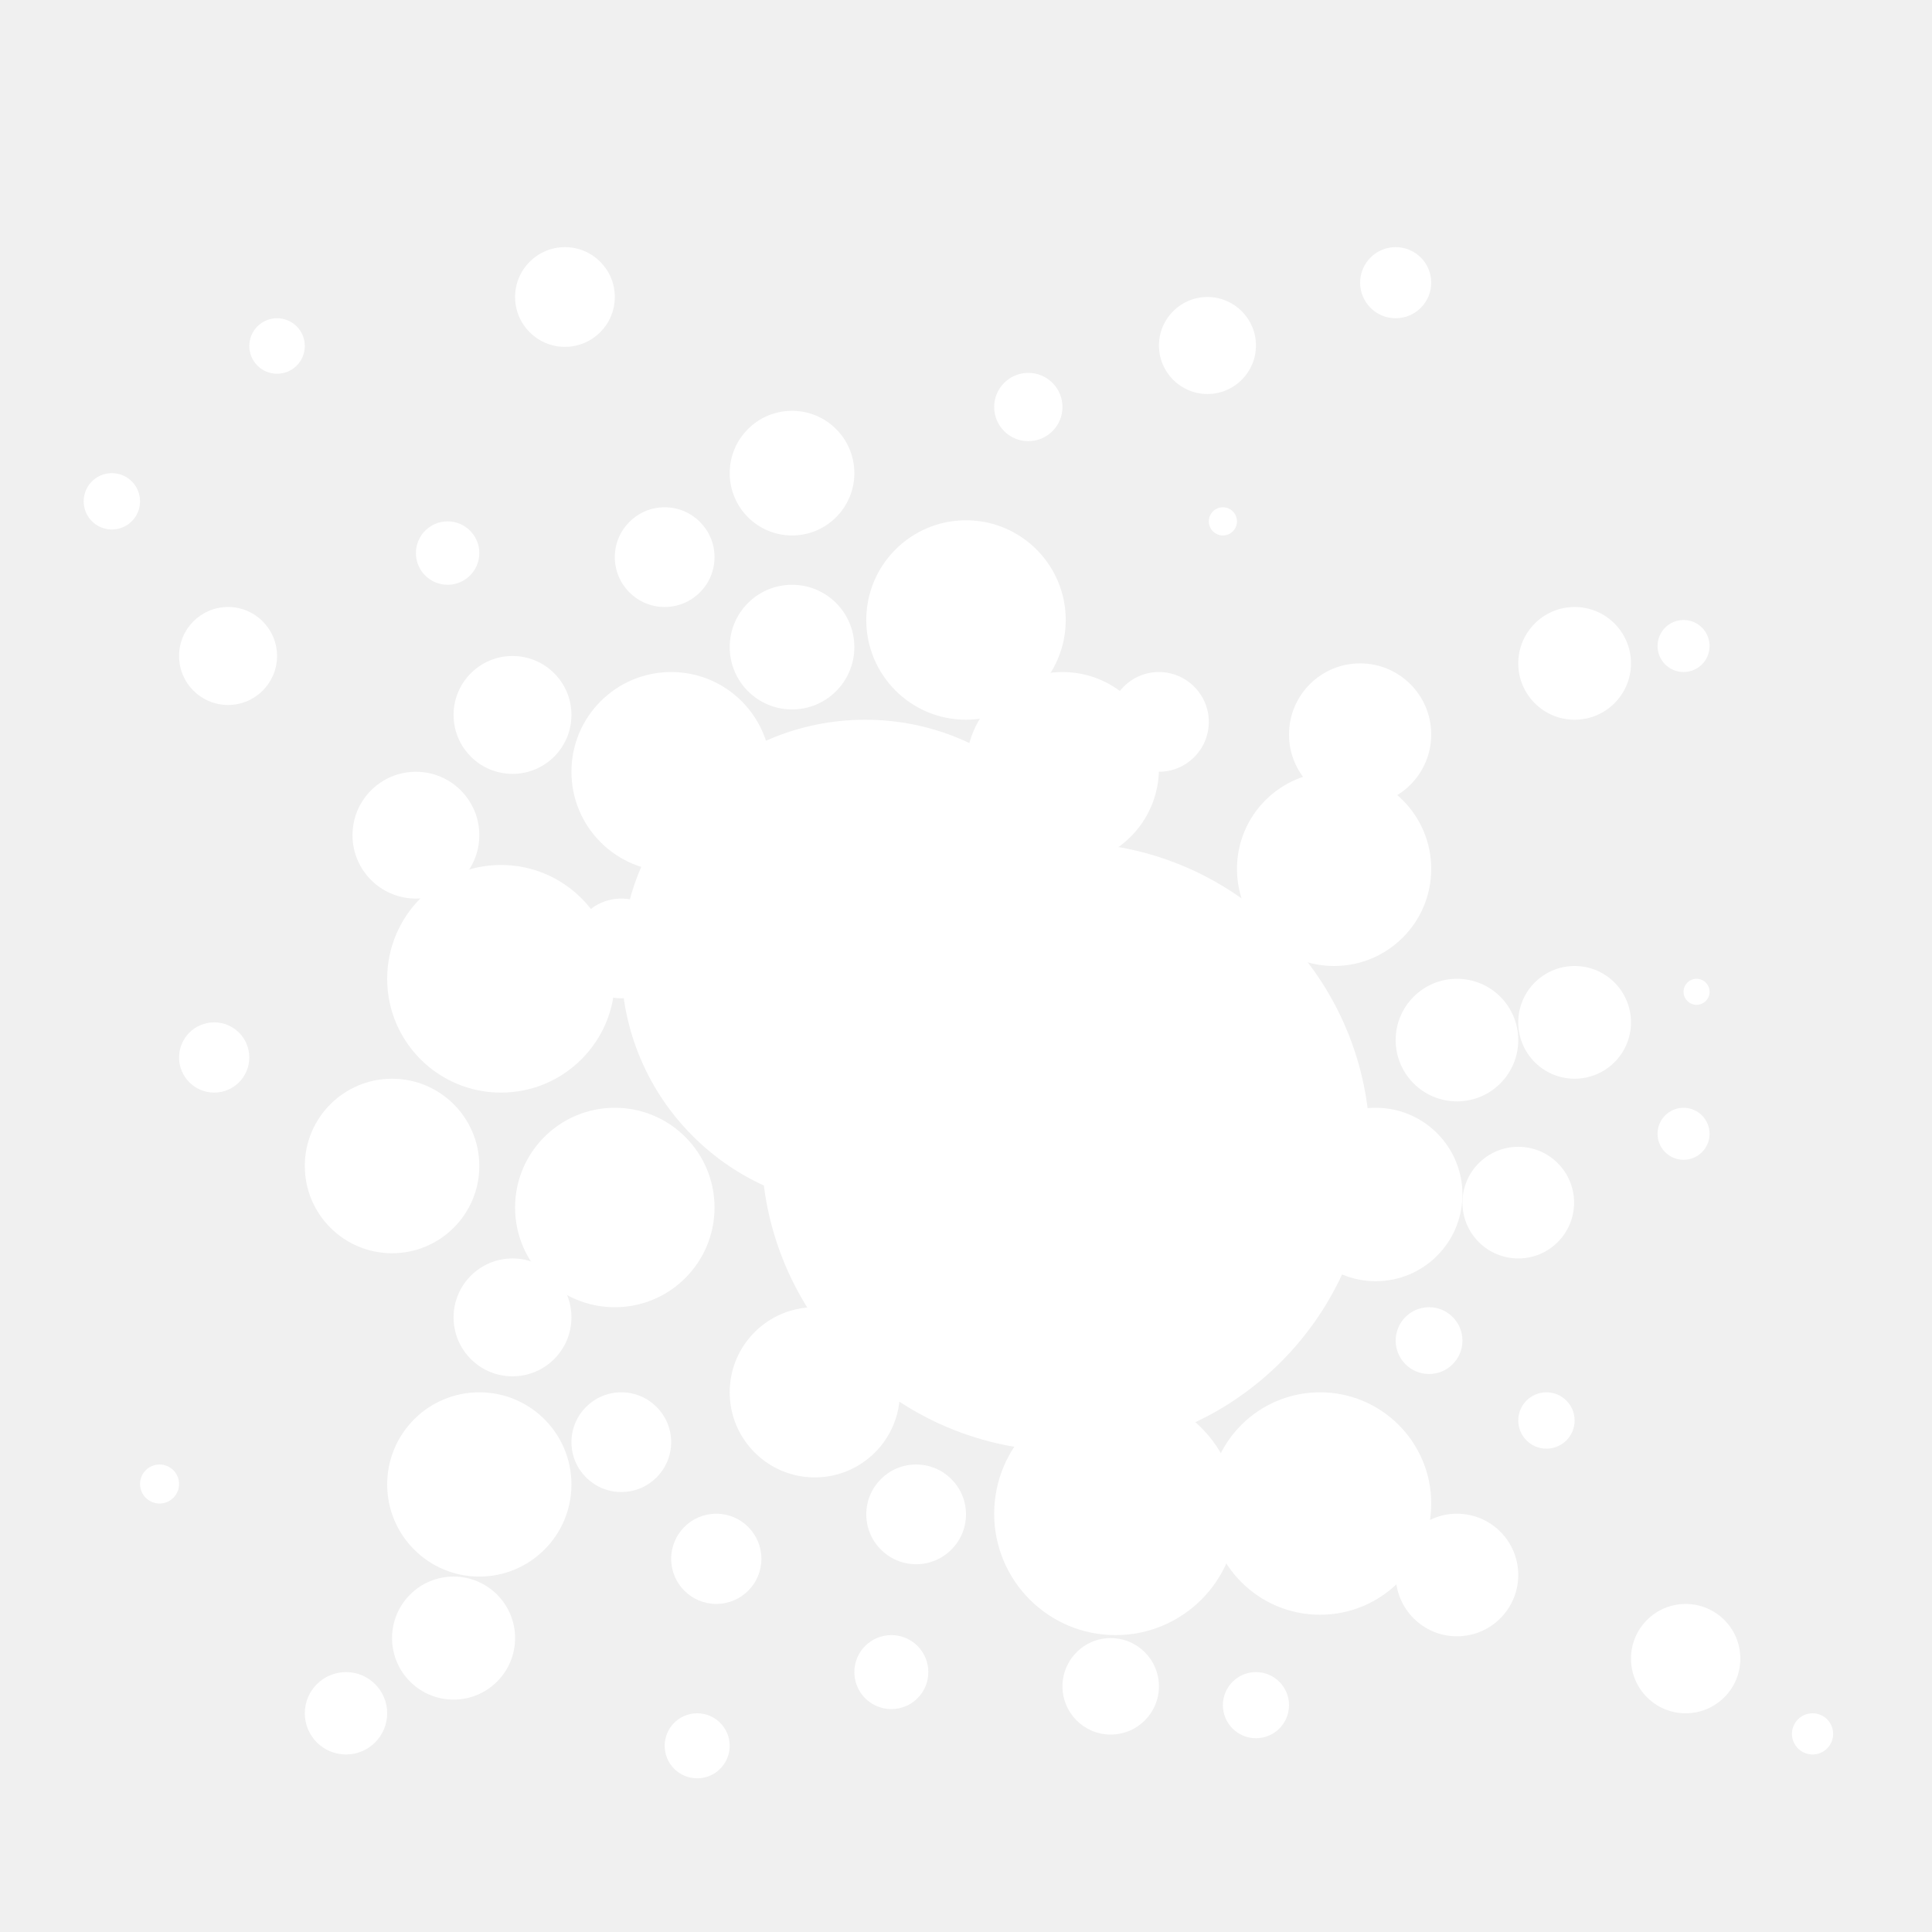
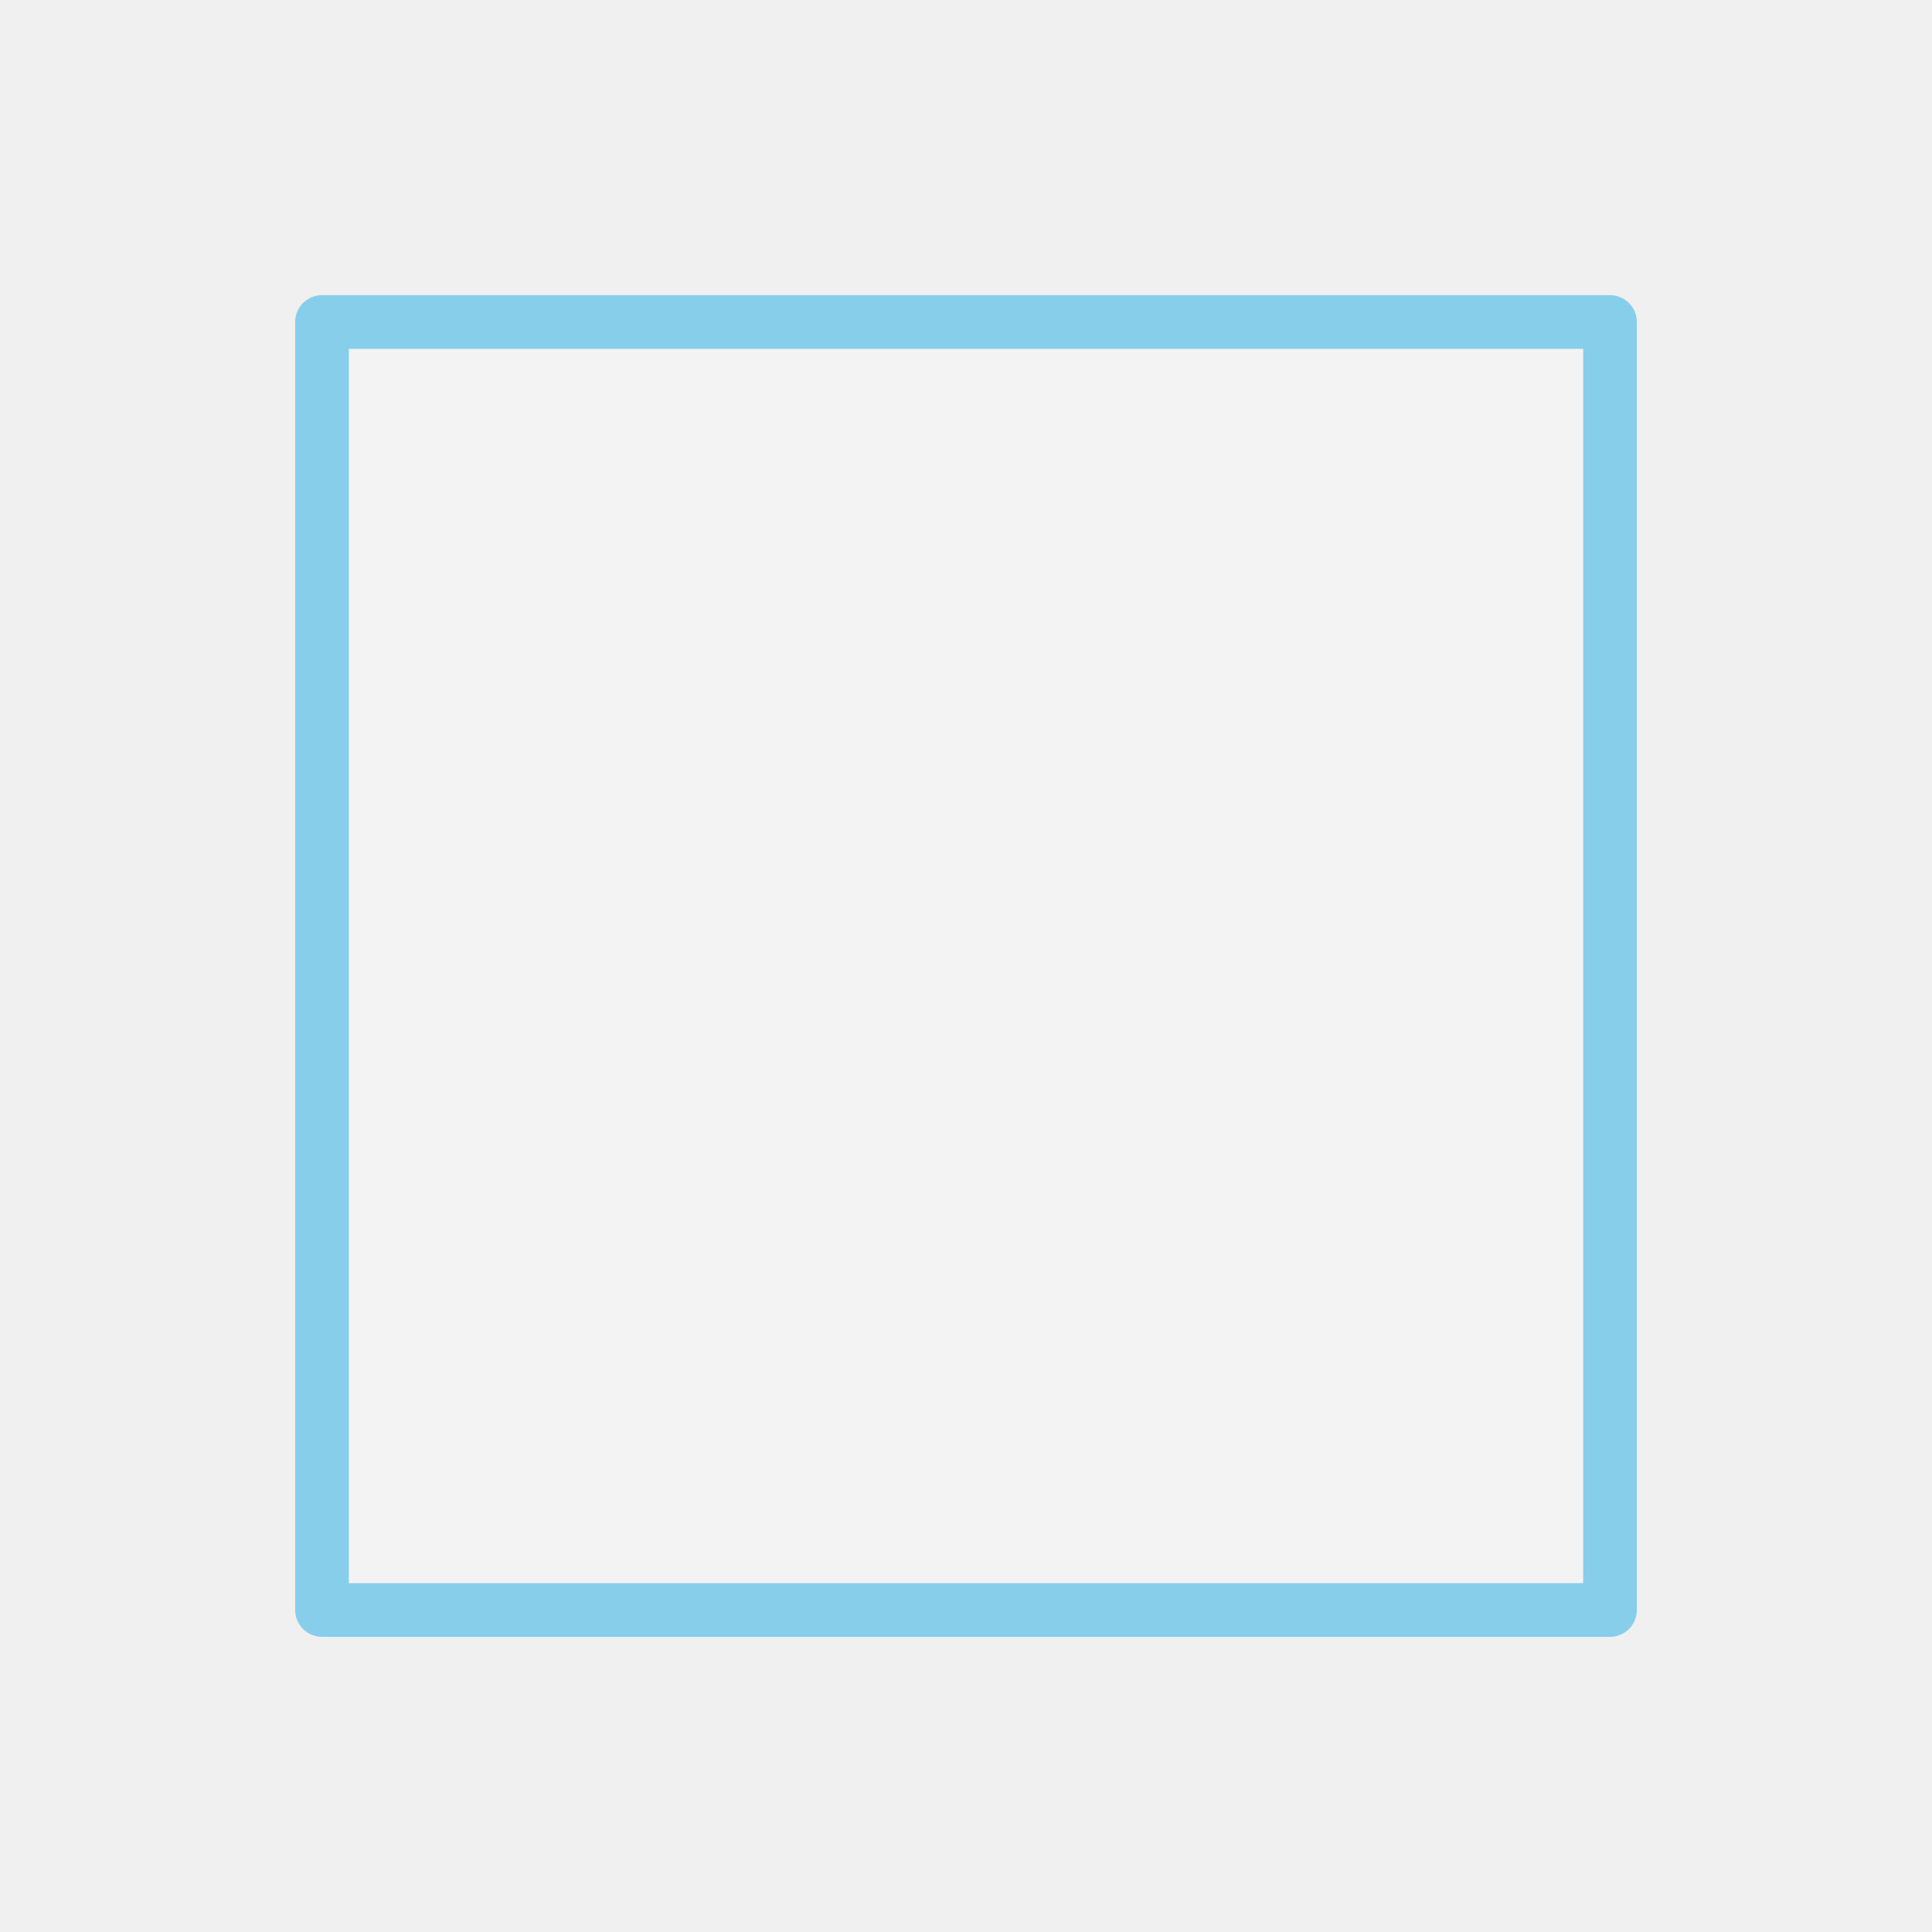
- <svg xmlns="http://www.w3.org/2000/svg" viewBox="0 0 300 300" shape-rendering="geometricPrecision">
-   <g fill="white" stroke-width="0">
-     <ellipse rx="37.87" ry="37.87" transform="translate(134.3469 149.6297)" />
-     <ellipse rx="15.485" ry="15.485" transform="translate(150 96.27469)" />
-     <ellipse rx="15.485" ry="15.485" transform="translate(95.46679 187.5)" />
-     <ellipse rx="15.485" ry="15.485" transform="translate(104.219 119.8384)" />
-     <ellipse rx="15.081" ry="15.081" transform="translate(207.1589 134.9192)" />
-     <ellipse rx="47.254" ry="47.254" transform="translate(165.4847 178.0745)" />
-     <ellipse rx="7.742" ry="7.742" transform="translate(179.9596 112.0961)" />
-     <ellipse rx="13.213" ry="13.213" transform="translate(126.5204 216.1973)" />
-     <ellipse rx="17.269" ry="17.269" transform="translate(204.9708 233.4661)" />
-     <ellipse rx="8.668" ry="8.668" transform="translate(235.7552 186.7426)" />
-     <ellipse rx="13.465" ry="13.465" transform="translate(213.6221 185.4803)" />
-     <ellipse rx="14.98" ry="14.98" transform="translate(164.9798 119.3335)" />
-     <ellipse rx="2.188" ry="2.188" transform="translate(189.89 80.95826)" />
-     <ellipse rx="5.302" ry="5.302" transform="translate(159.678 63.2013)" />
-     <ellipse rx="7.742" ry="7.742" transform="translate(103.2092 86.51257)" />
-     <ellipse rx="8.752" ry="8.752" transform="translate(244.5074 103.0072)" />
-     <ellipse rx="8.752" ry="8.752" transform="translate(244.5074 158.7522)" />
-     <ellipse rx="11.041" ry="11.041" transform="translate(211.1984 114.0485)" />
-     <ellipse rx="23.985" ry="23.985" transform="matrix(0.403509 0 0 0.403509 122.9859 73.46835)" />
-     <ellipse rx="14.307" ry="14.307" transform="translate(74.42774 230.5038)" />
-     <ellipse rx="17.673" ry="17.673" transform="translate(77.79399 151.9861)" />
-     <ellipse rx="13.549" ry="13.549" transform="translate(60.87859 181.0536)" />
-     <ellipse rx="9.846" ry="9.846" transform="translate(64.58146 129.6847)" />
-     <ellipse rx="7.742" ry="7.742" transform="translate(96.47666 147.2733)" />
-     <ellipse rx="18.851" ry="18.851" transform="translate(173.2271 235.0482)" />
-     <ellipse rx="5.744" ry="5.744" transform="translate(138.4075 259.6429)" />
-     <ellipse rx="5.134" ry="5.134" transform="translate(195.0236 264.7764)" />
-     <ellipse rx="4.376" ry="4.376" transform="translate(240.1313 220.5734)" />
-     <ellipse rx="5.453" ry="5.453" transform="translate(33.25853 164.2056)" />
-     <ellipse rx="3.03" ry="3.03" transform="translate(24.77558 230.4365)" />
-     <ellipse rx="5.521" ry="5.521" transform="translate(216.719 43.89587)" />
-     <ellipse rx="4.039" ry="4.039" transform="translate(261.4228 100.3142)" />
-     <ellipse rx="2.02" ry="2.02" transform="translate(263.4425 154.0058)" />
-     <ellipse rx="4.309" ry="4.309" transform="translate(43.02065 53.72531)" />
-     <ellipse rx="7.742" ry="7.742" transform="translate(87.72442 46.11759)" />
-     <ellipse rx="4.923" ry="4.923" transform="translate(69.5046 85.8814)" />
-     <ellipse rx="7.006" ry="7.006" transform="translate(111.225 242.0543)" />
-     <ellipse rx="7.742" ry="7.742" transform="translate(96.47666 223.9396)" />
-     <ellipse rx="9.552" ry="9.552" transform="translate(70.43032 254.3621)" />
-     <ellipse rx="6.396" ry="6.396" transform="translate(53.72531 266.0388)" />
-     <ellipse rx="8.489" ry="8.489" transform="translate(261.7489 257.5495)" />
-     <ellipse rx="9.518" ry="9.518" transform="translate(226.2371 244.5663)" />
-     <ellipse rx="3.198" ry="3.198" transform="translate(281.452 269.2367)" />
-     <ellipse rx="5.184" ry="5.184" transform="translate(221.9031 208.1688)" />
-     <ellipse rx="9.678" ry="9.678" transform="translate(122.9859 100.4825)" />
-     <ellipse rx="7.532" ry="7.532" transform="translate(187.4916 53.64957)" />
-     <ellipse rx="7.608" ry="7.608" transform="translate(35.41293 101.8627)" />
-     <ellipse rx="4.376" ry="4.376" transform="translate(17.36984 77.84448)" />
-     <ellipse rx="5.049" ry="5.049" transform="translate(108.2585 271.0881)" />
-     <ellipse rx="7.742" ry="7.742" transform="translate(142.2576 235.1492)" />
-     <ellipse rx="9.152" ry="9.152" transform="translate(79.58231 204.5627)" />
-     <ellipse rx="9.518" ry="9.518" transform="translate(226.2371 161.5042)" />
-     <ellipse rx="4.039" ry="4.039" transform="translate(261.4228 176.0548)" />
-     <ellipse rx="9.152" ry="9.152" transform="translate(79.58231 111.0146)" />
-     <ellipse rx="7.49" ry="7.49" transform="translate(172.4697 261.852)" />
-   </g>
+ <svg xmlns="http://www.w3.org/2000/svg" rx="0" viewBox="0 0 72 72">
+   <rect x="12" y="12" width="48" height="47.83" fill="currentColor" opacity="0.2" stroke="none" />
+   <rect x="12" y="12" width="48" height="48" fill="none" stroke="currentColor" stroke-linejoin="round" stroke-width="2" />
+   <style>svg{color:#87ceeb}path[opacity],circle[opacity],rect[opacity],ellipse[opacity],polygon[opacity],polyline[opacity],line[opacity]{fill:#ffffff}</style>
</svg>
